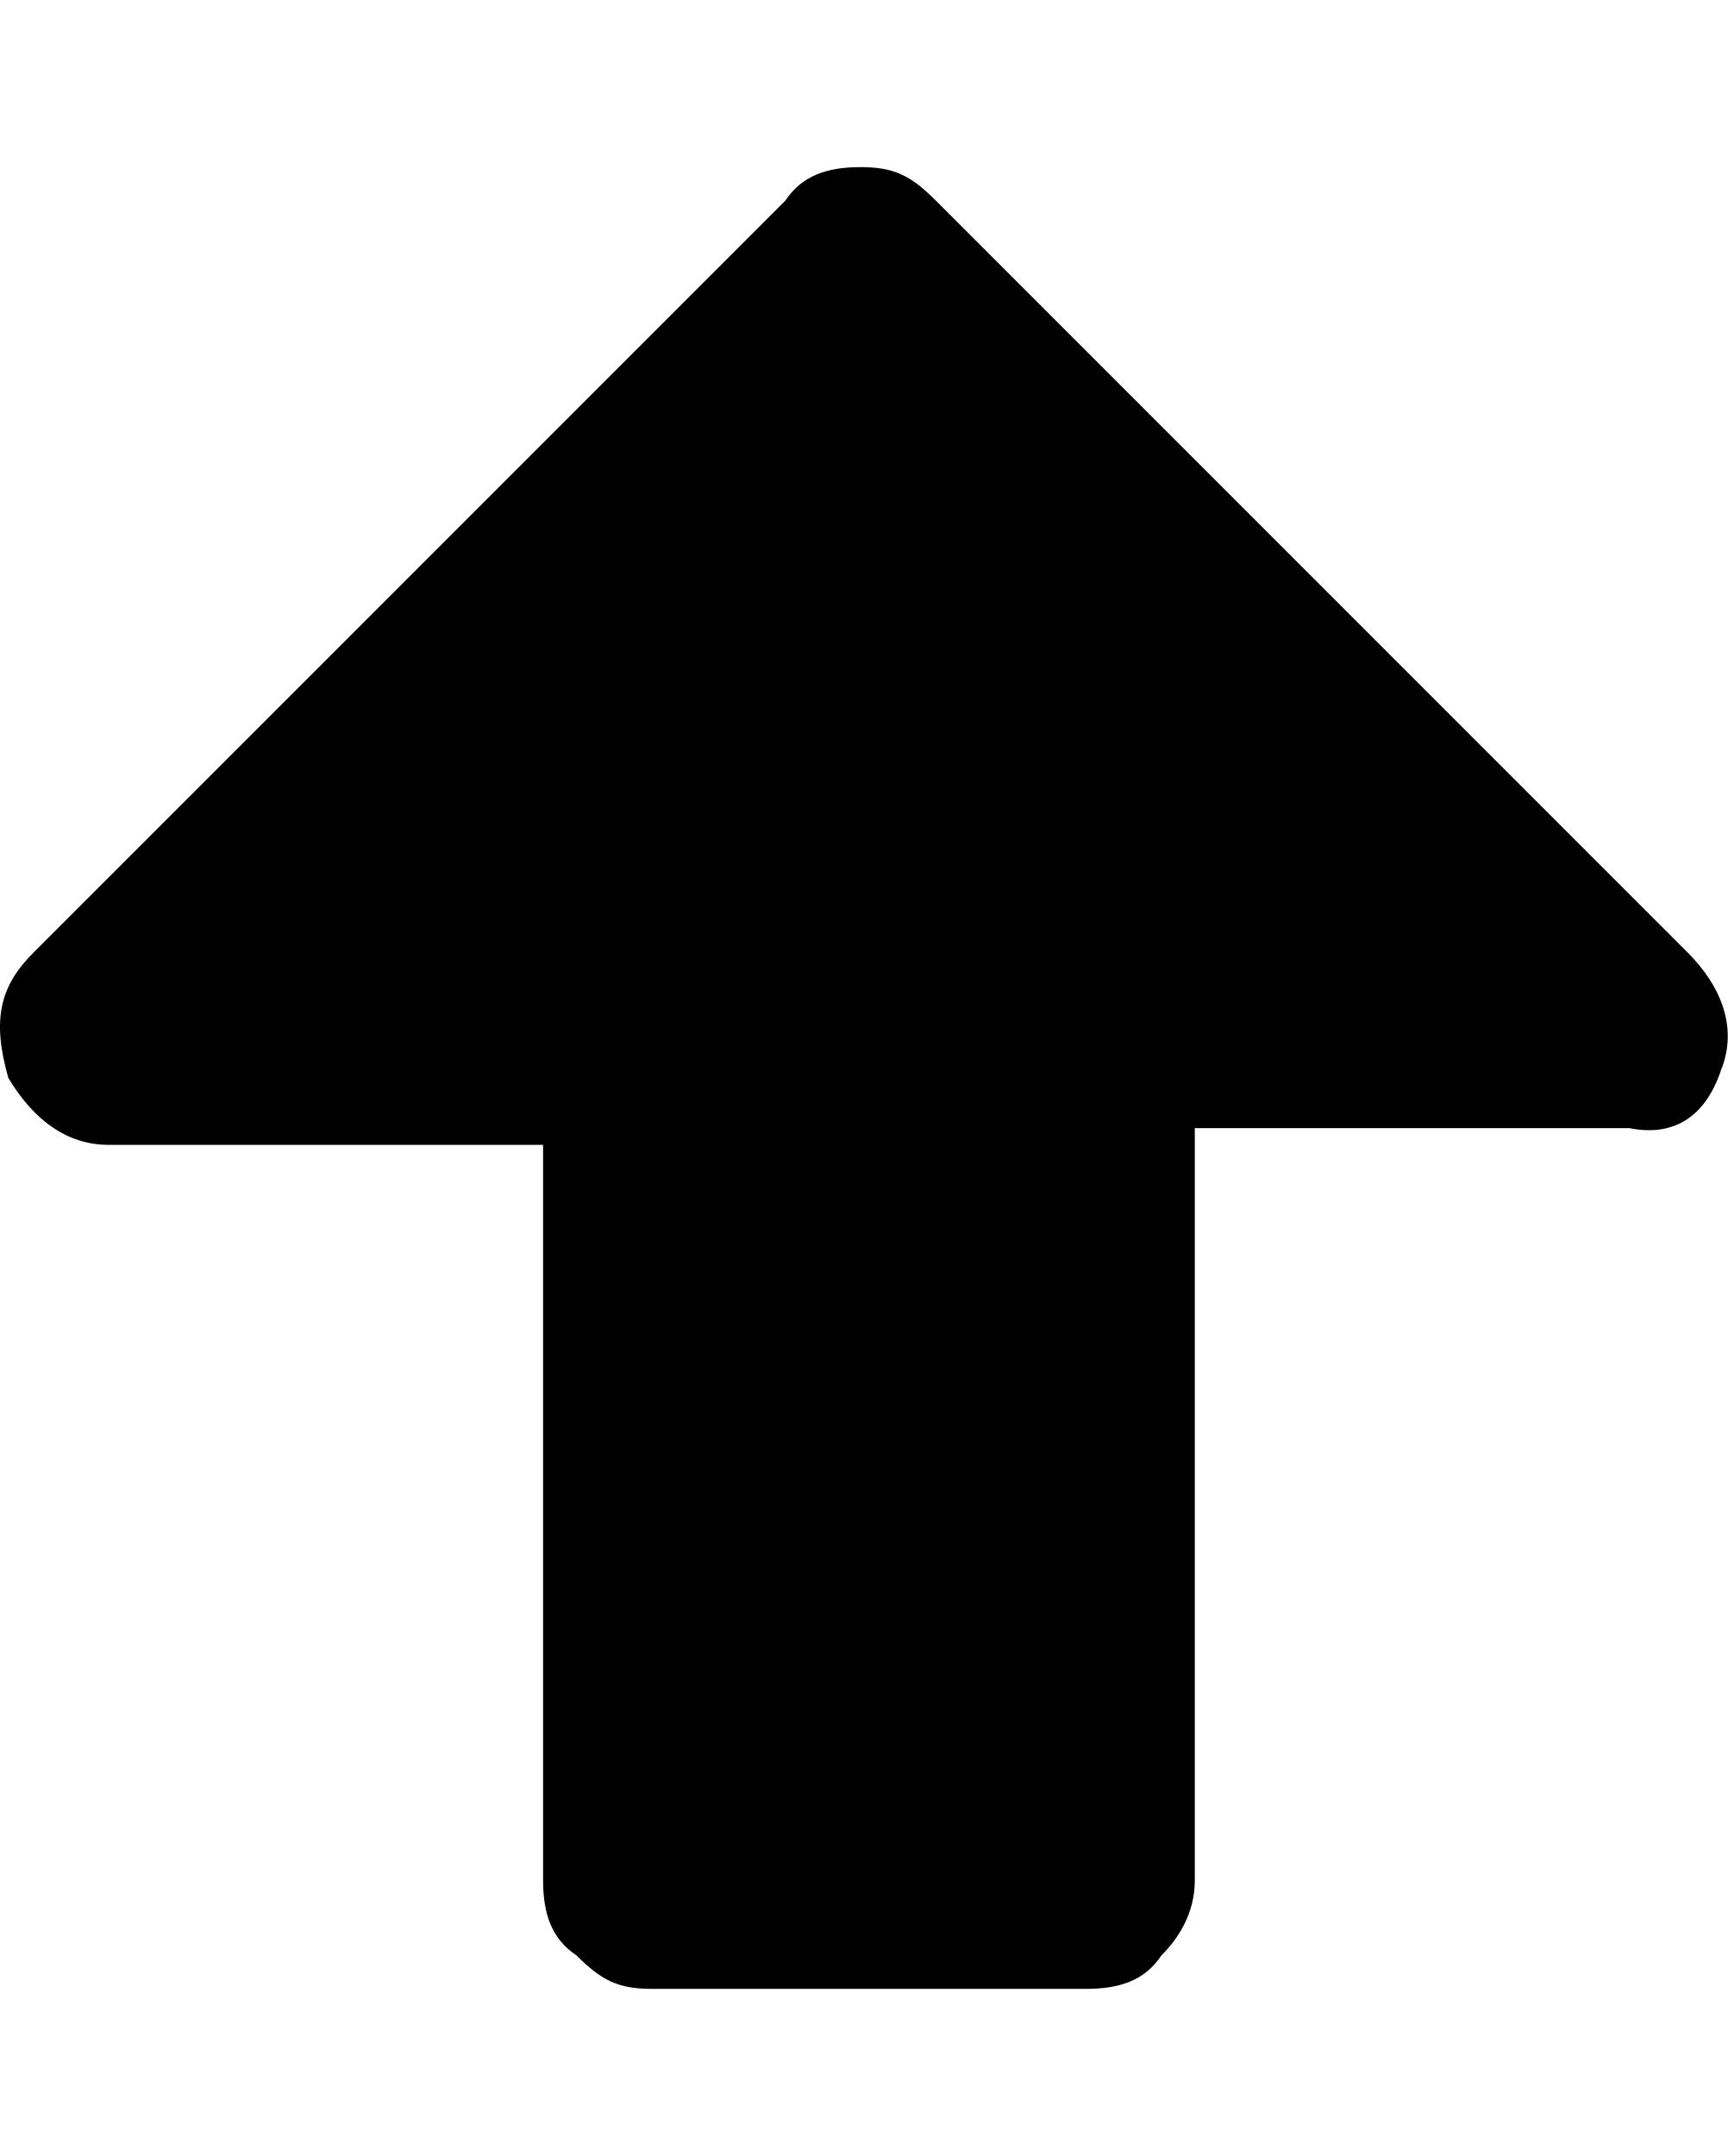
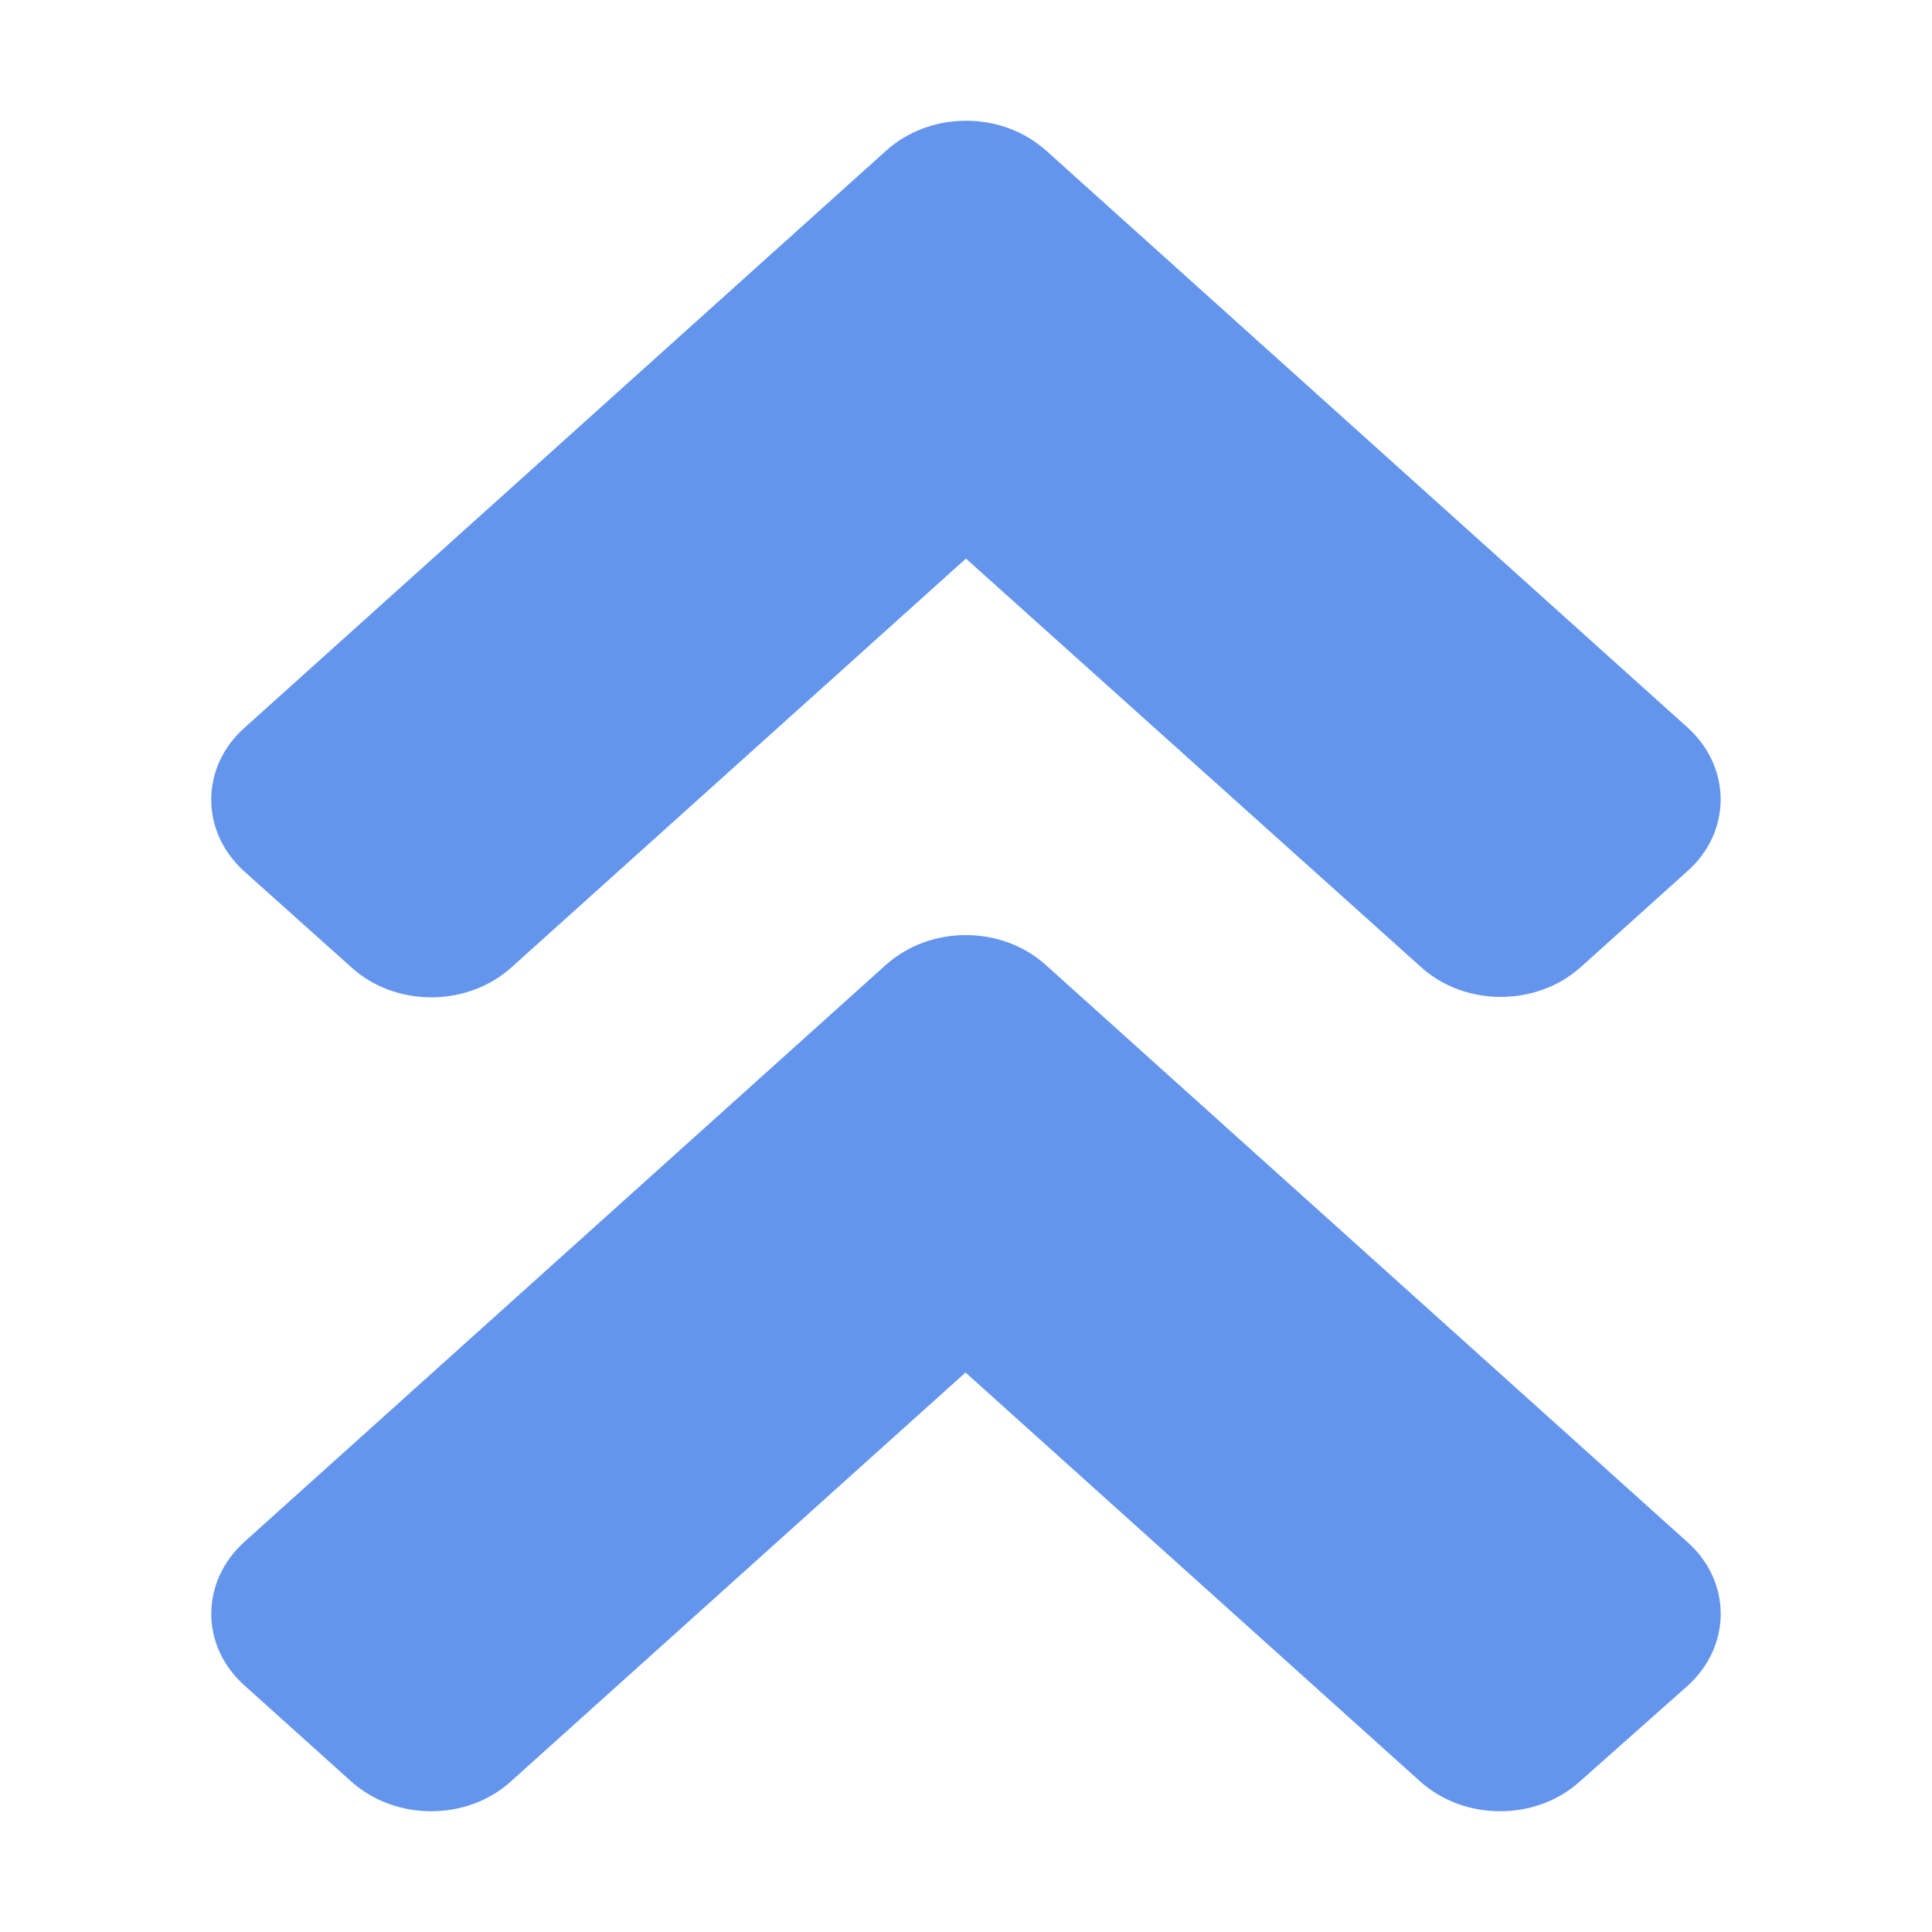
- <svg xmlns="http://www.w3.org/2000/svg" viewBox="0 0 20.678 25.8" width="20.678" height="25.8">
-   <path d="M20.6 12.8c-.2.6-.6.8-1.1.7h-5.2v9c0 .4-.2.7-.4.9-.2.3-.5.4-.9.4H7.8c-.4 0-.6-.1-.9-.4-.3-.2-.4-.5-.4-.9v-8.8H1.3c-.5 0-.9-.3-1.2-.8-.2-.7-.1-1.1.3-1.5l9-9c.2-.3.5-.4.9-.4s.6.1.9.4l9 9c.4.4.6.9.4 1.4z" />
+ <svg xmlns="http://www.w3.org/2000/svg" height="32" viewBox="0 0 32 32" width="32">
+   <path d="m14.672 15.982-10.622 9.554c-.734.66-.734 1.728 0 2.381l1.765 1.588c.734.66 1.921.66 2.648 0l7.529-6.772 7.529 6.772c.734.66 1.921.66 2.648 0l1.781-1.581c.734-.66.734-1.728 0-2.381l-10.622-9.554c-.734-.667-1.921-.667-2.655-.007zm2.655-13.488 10.622 9.554c.734.66.734 1.728 0 2.381l-1.765 1.588c-.734.66-1.921.66-2.648 0l-7.537-6.765-7.529 6.772c-.734.66-1.921.66-2.648 0l-1.773-1.588c-.734-.66-.734-1.728 0-2.381l10.622-9.554c.734-.667 1.921-.667 2.655-.007z" fill="#6495ed" stroke-width=".074" />
</svg>
